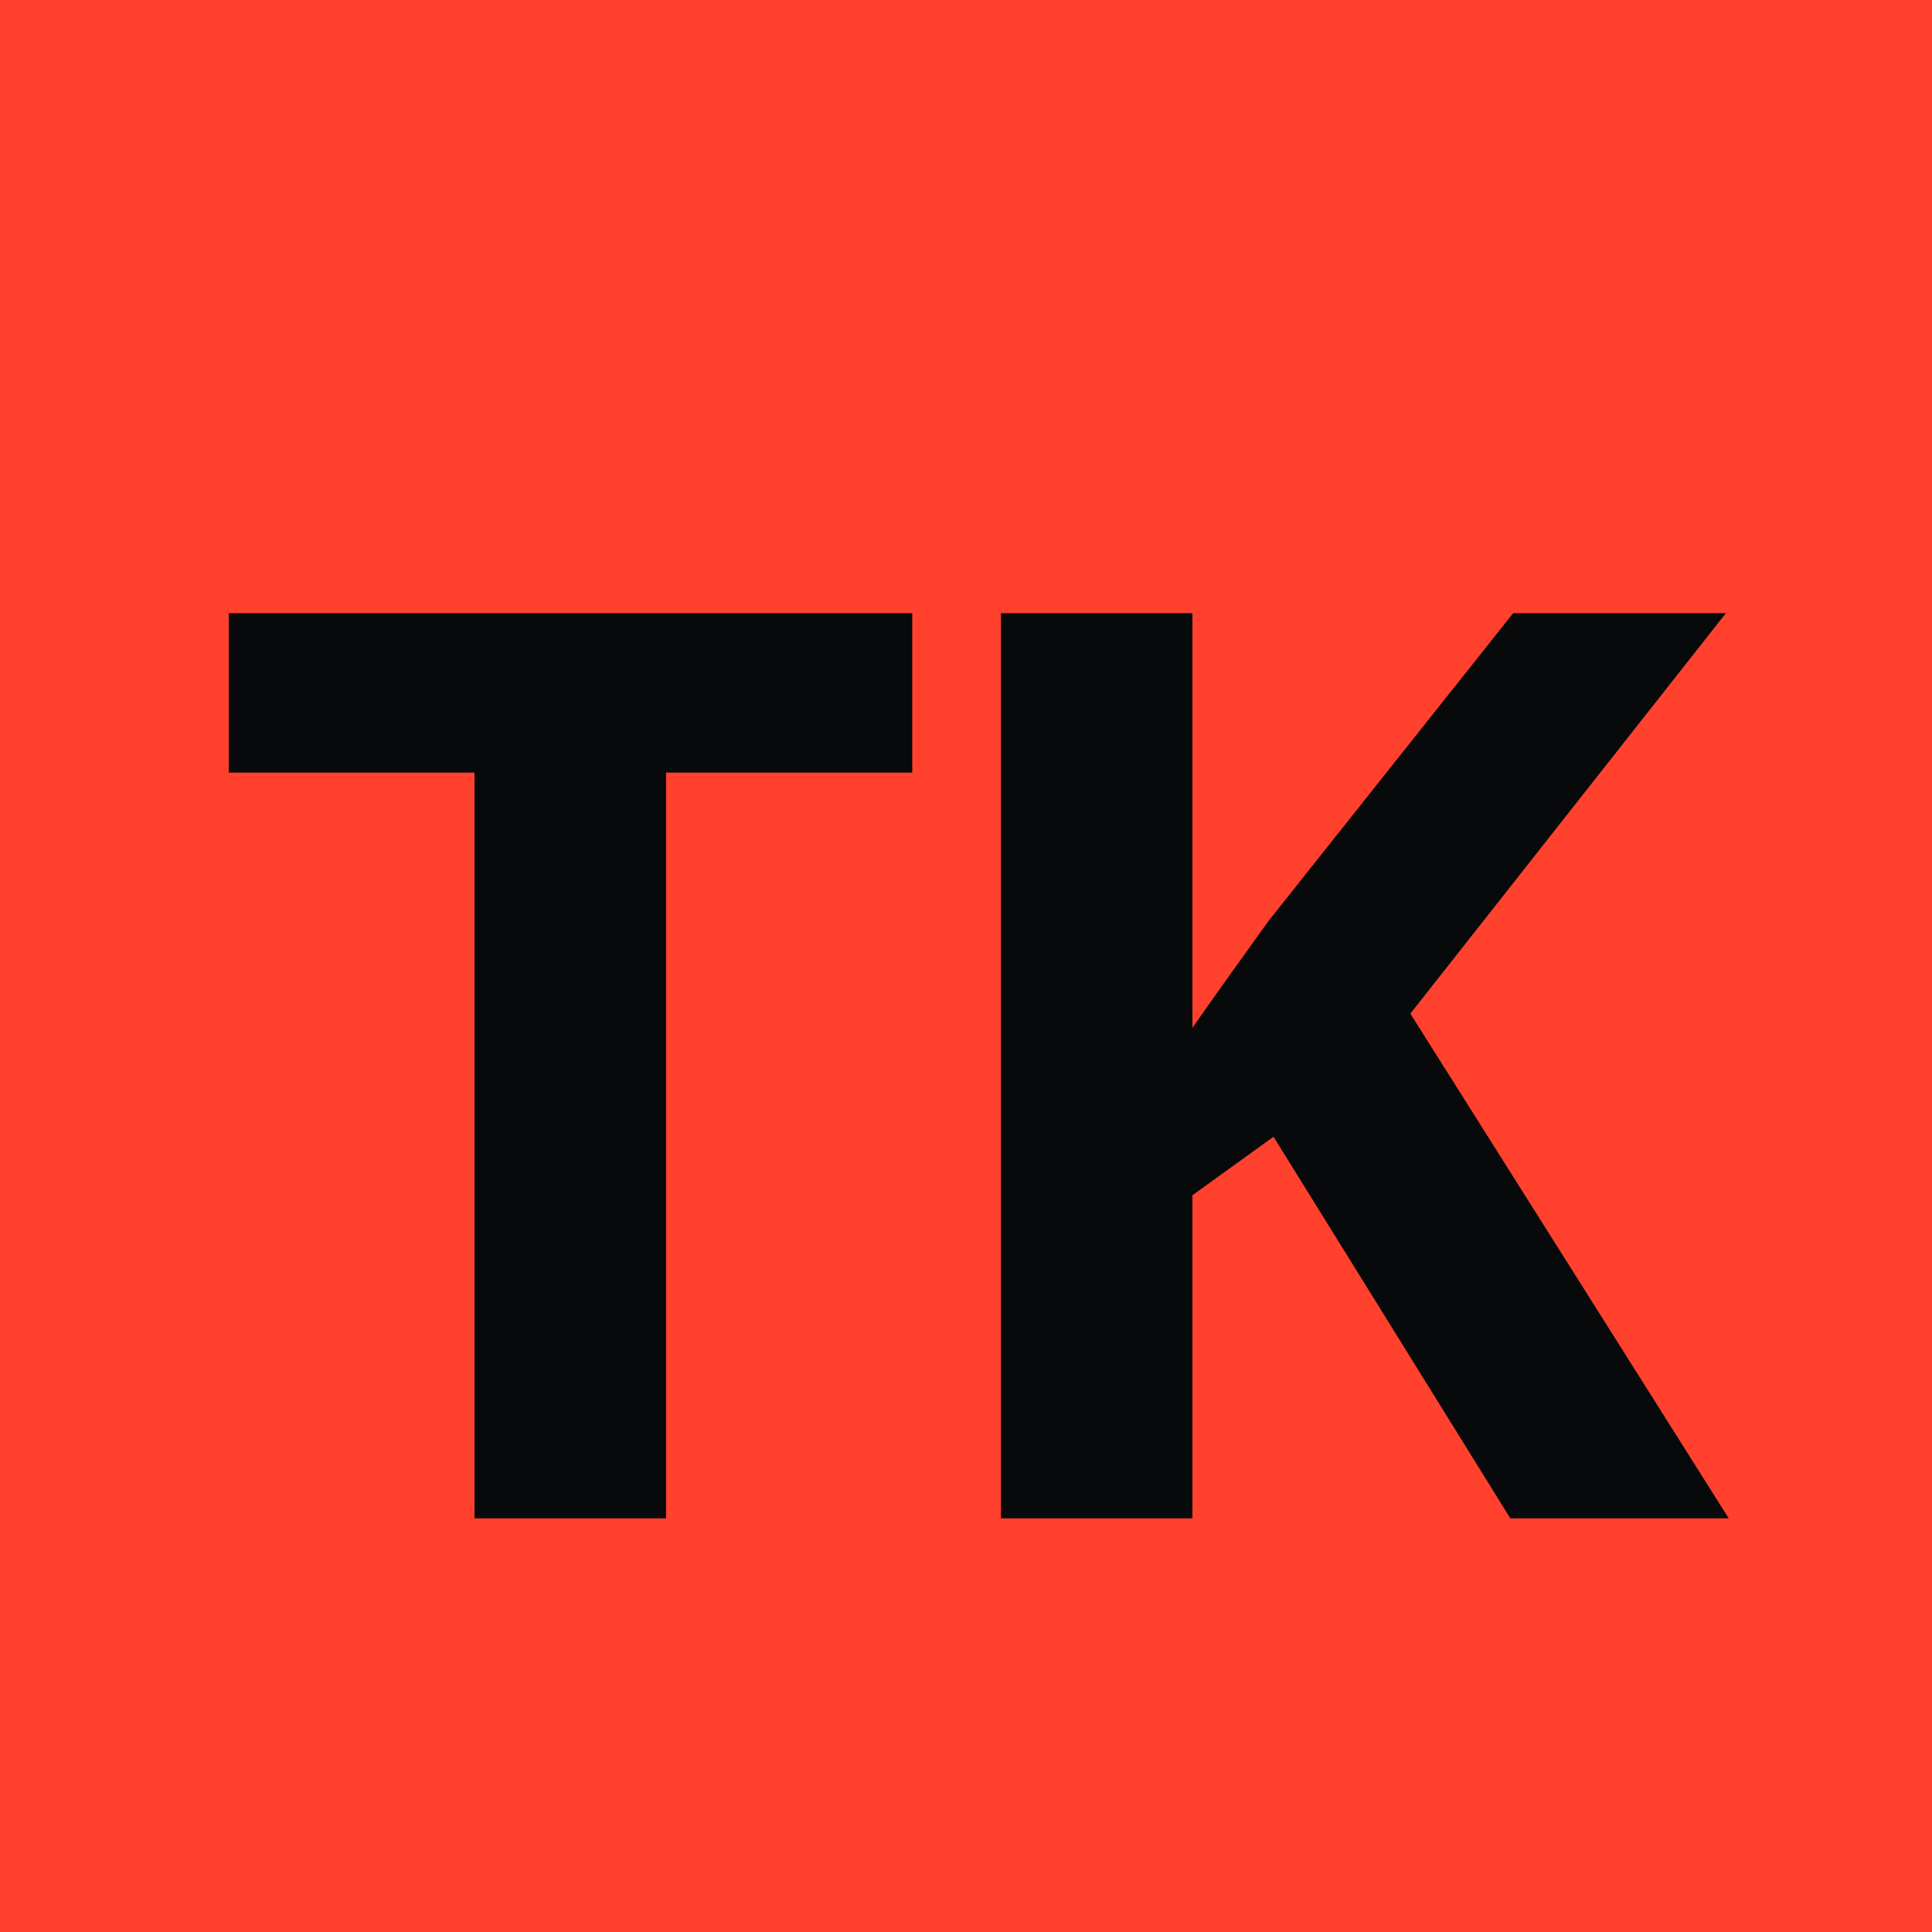
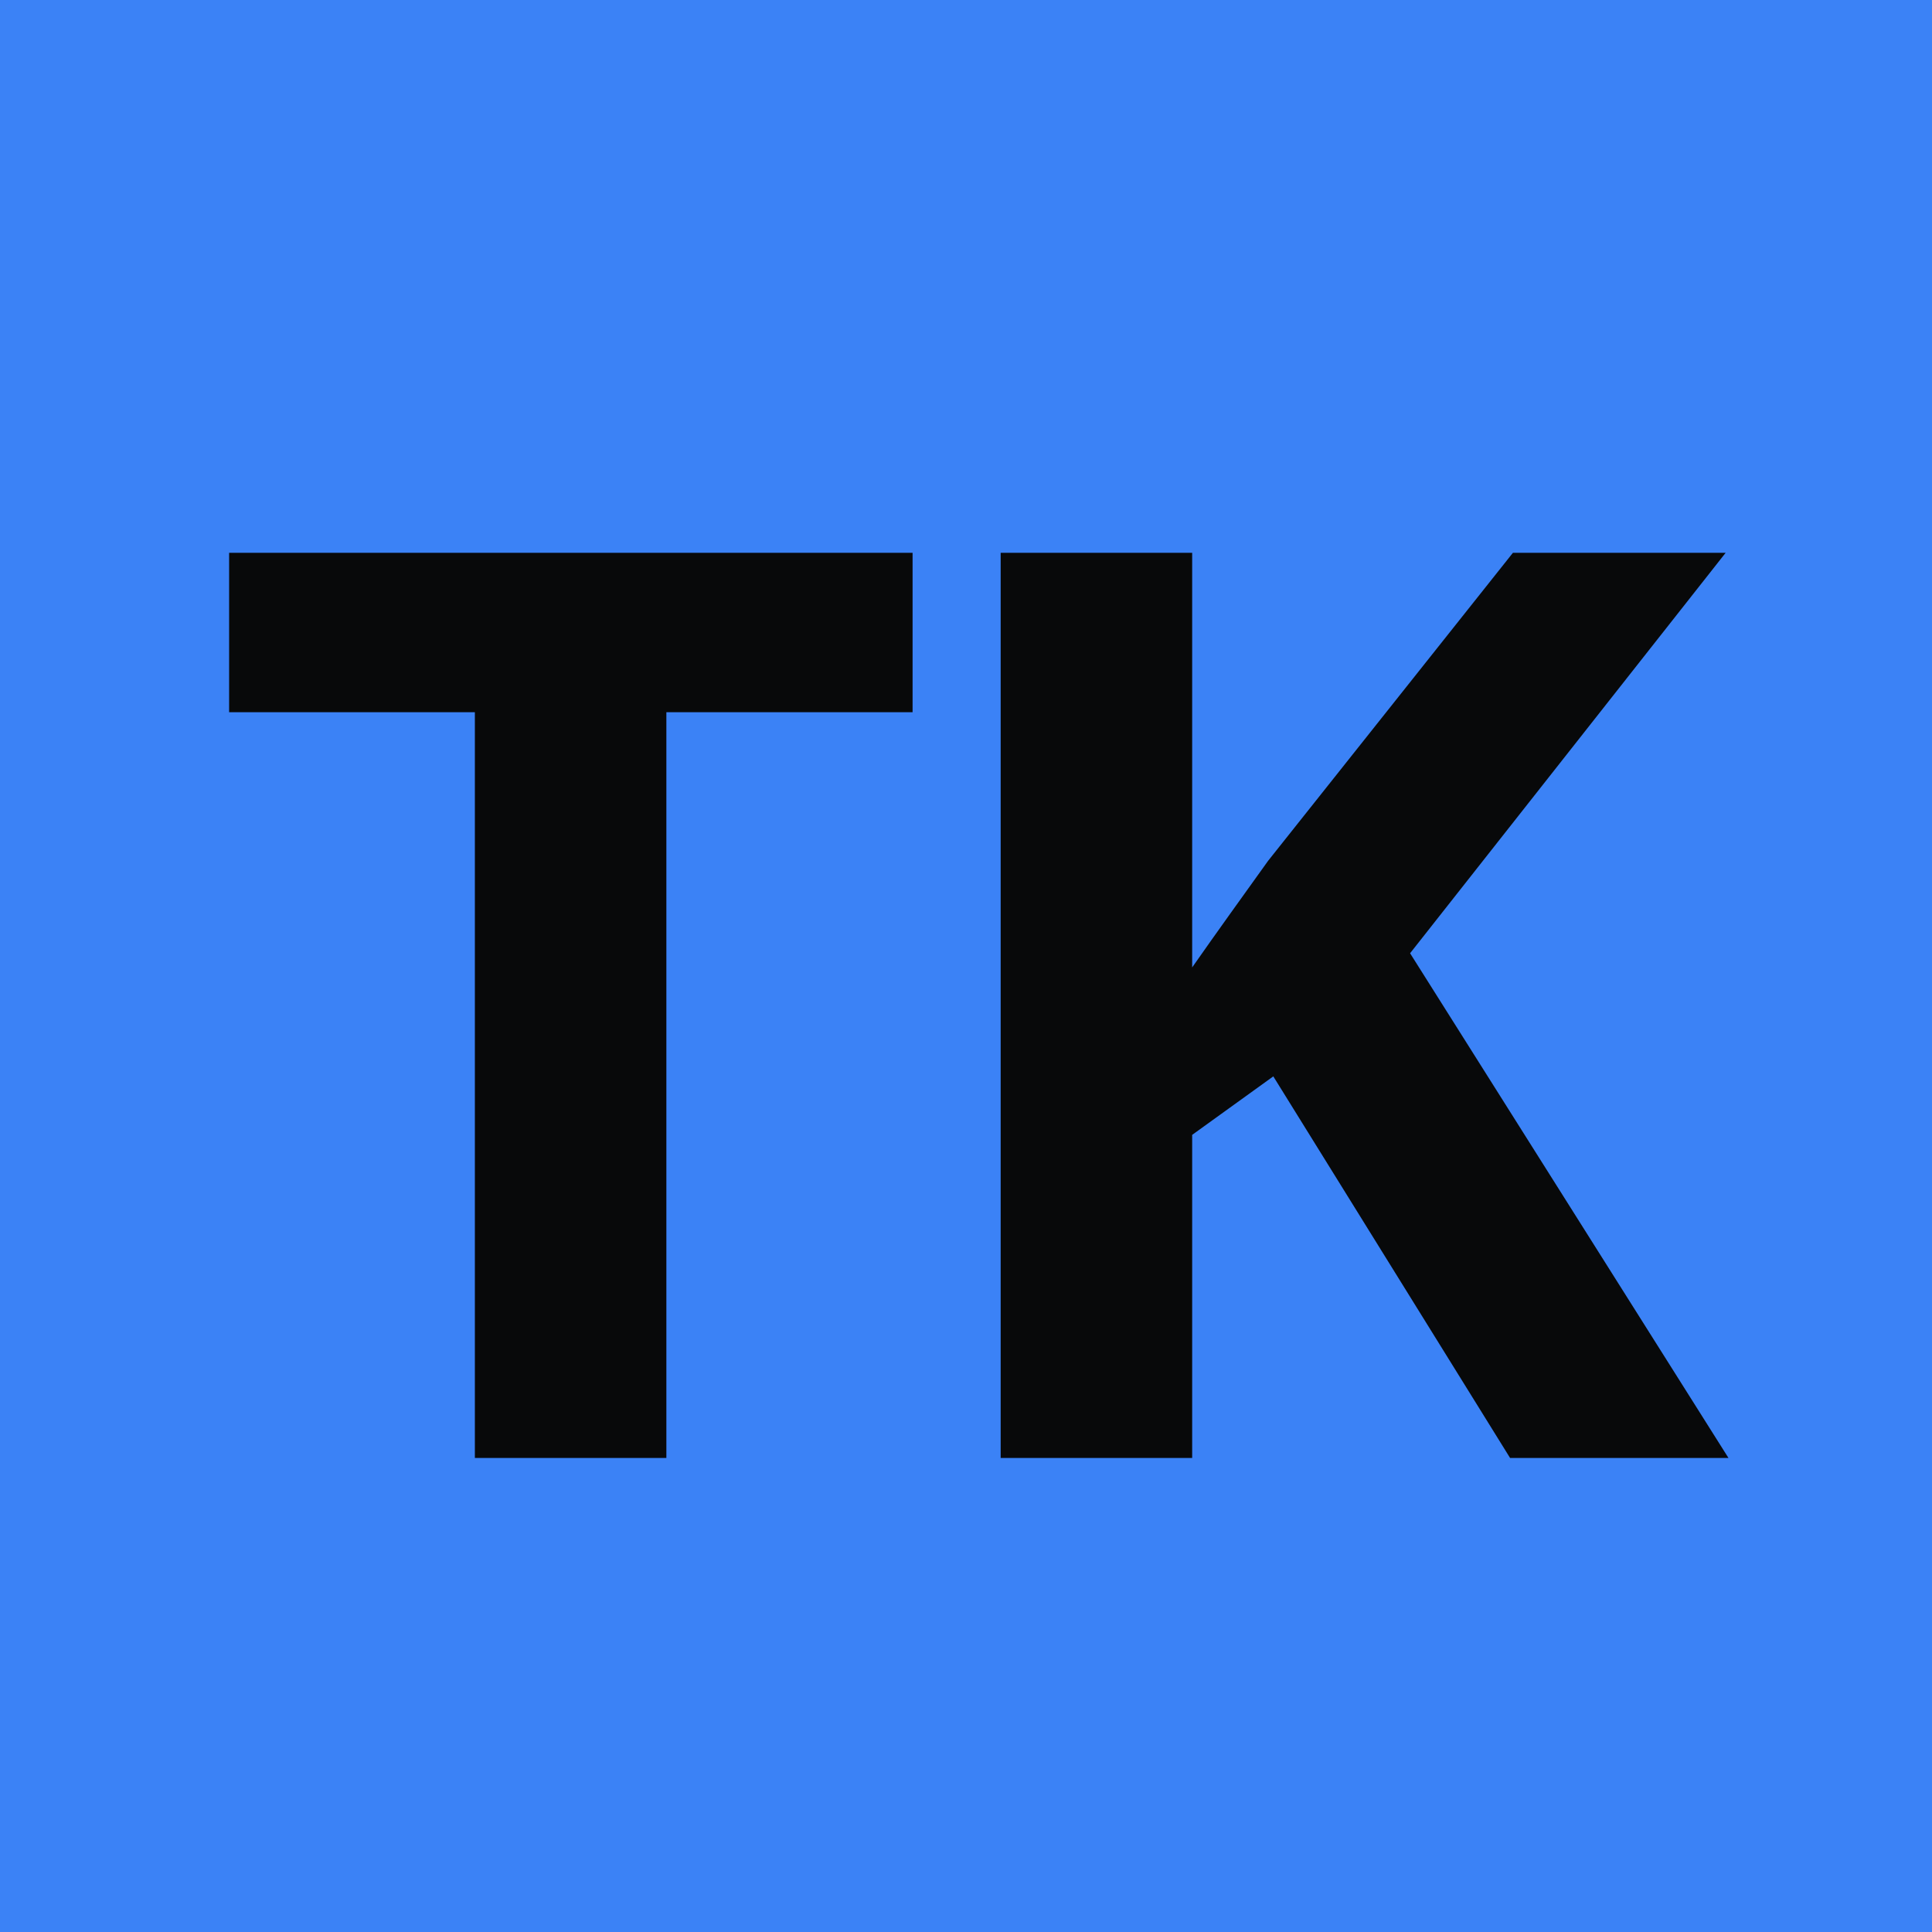
<svg xmlns="http://www.w3.org/2000/svg" width="64" height="64" viewBox="0 0 64 64">
-   <rect width="64" height="64" fill="#ff412e" />
-   <text x="32" y="34" font-family="Geist, ui-sans-serif, system-ui, sans-serif" font-size="42" font-weight="700" letter-spacing="-0.04em" fill="#08090a" text-anchor="middle" dominant-baseline="central">TK</text>
+   <rect width="64" height="64" fill="#3b82f6" />
+   <text x="32" y="32" font-family="Geist, ui-sans-serif, system-ui, sans-serif" font-weight="700" font-size="42" letter-spacing="-1.7" fill="#08090a" text-anchor="middle" dominant-baseline="central">TK</text>
</svg>
